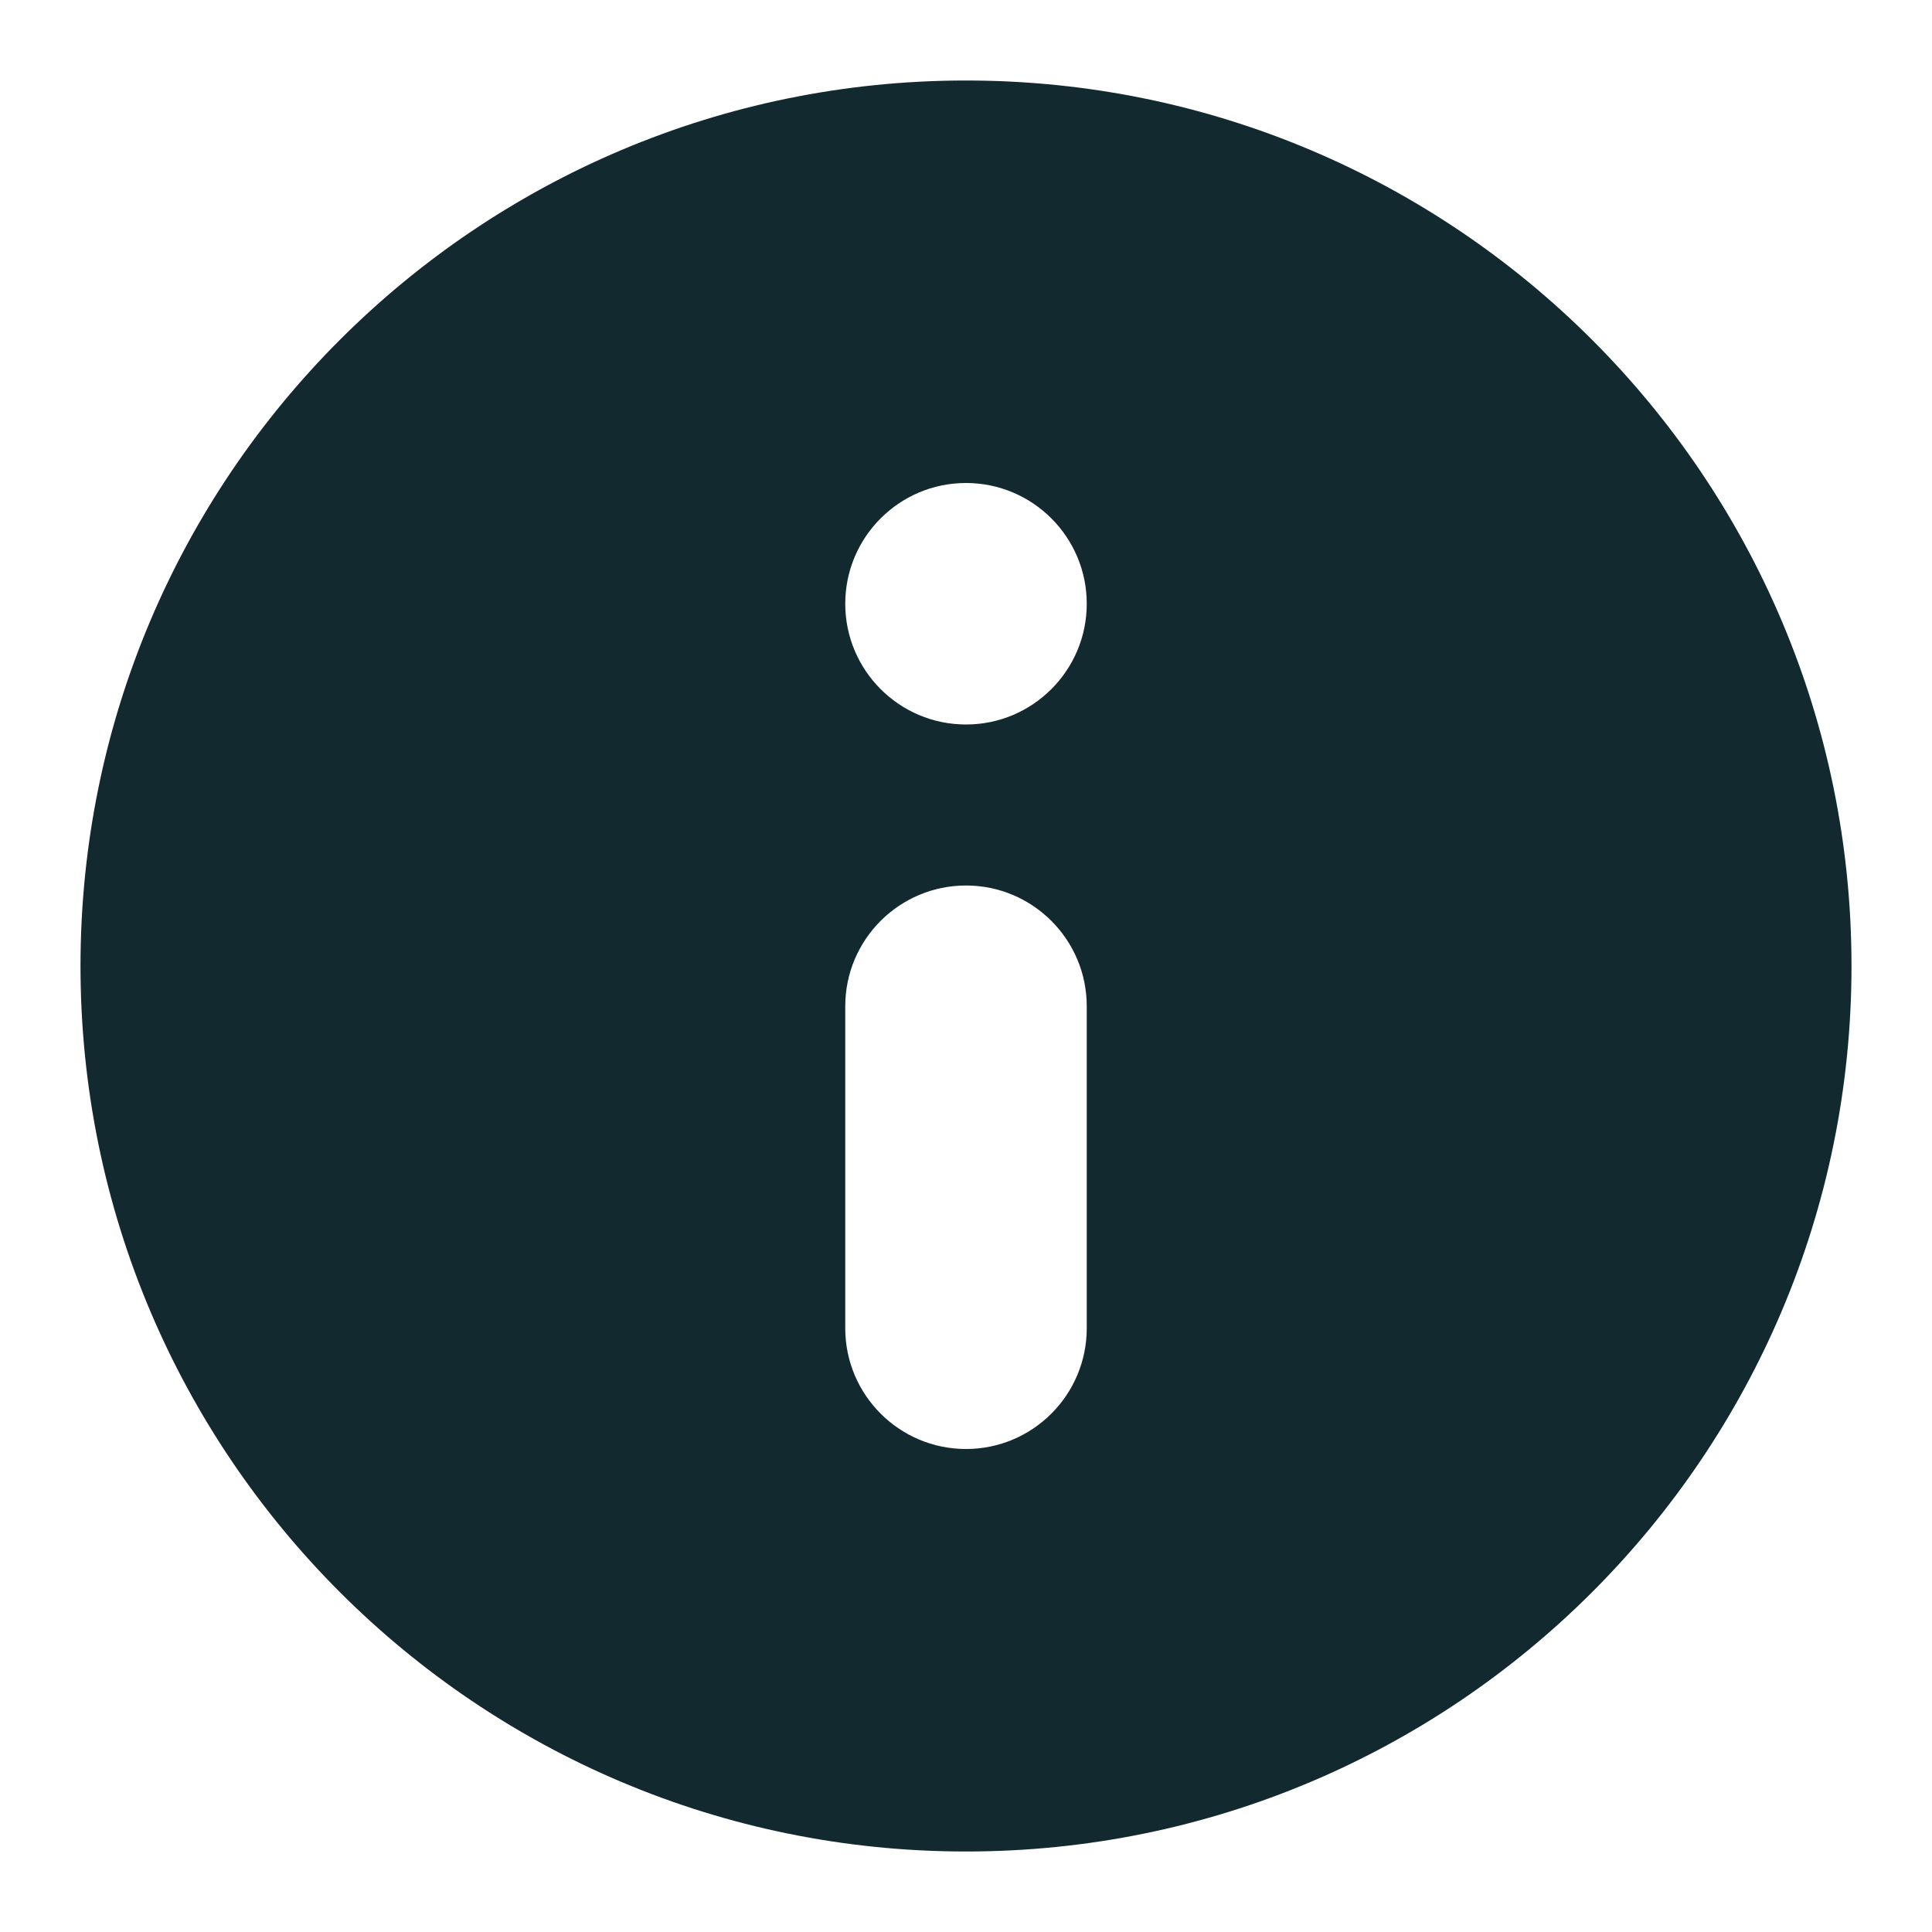
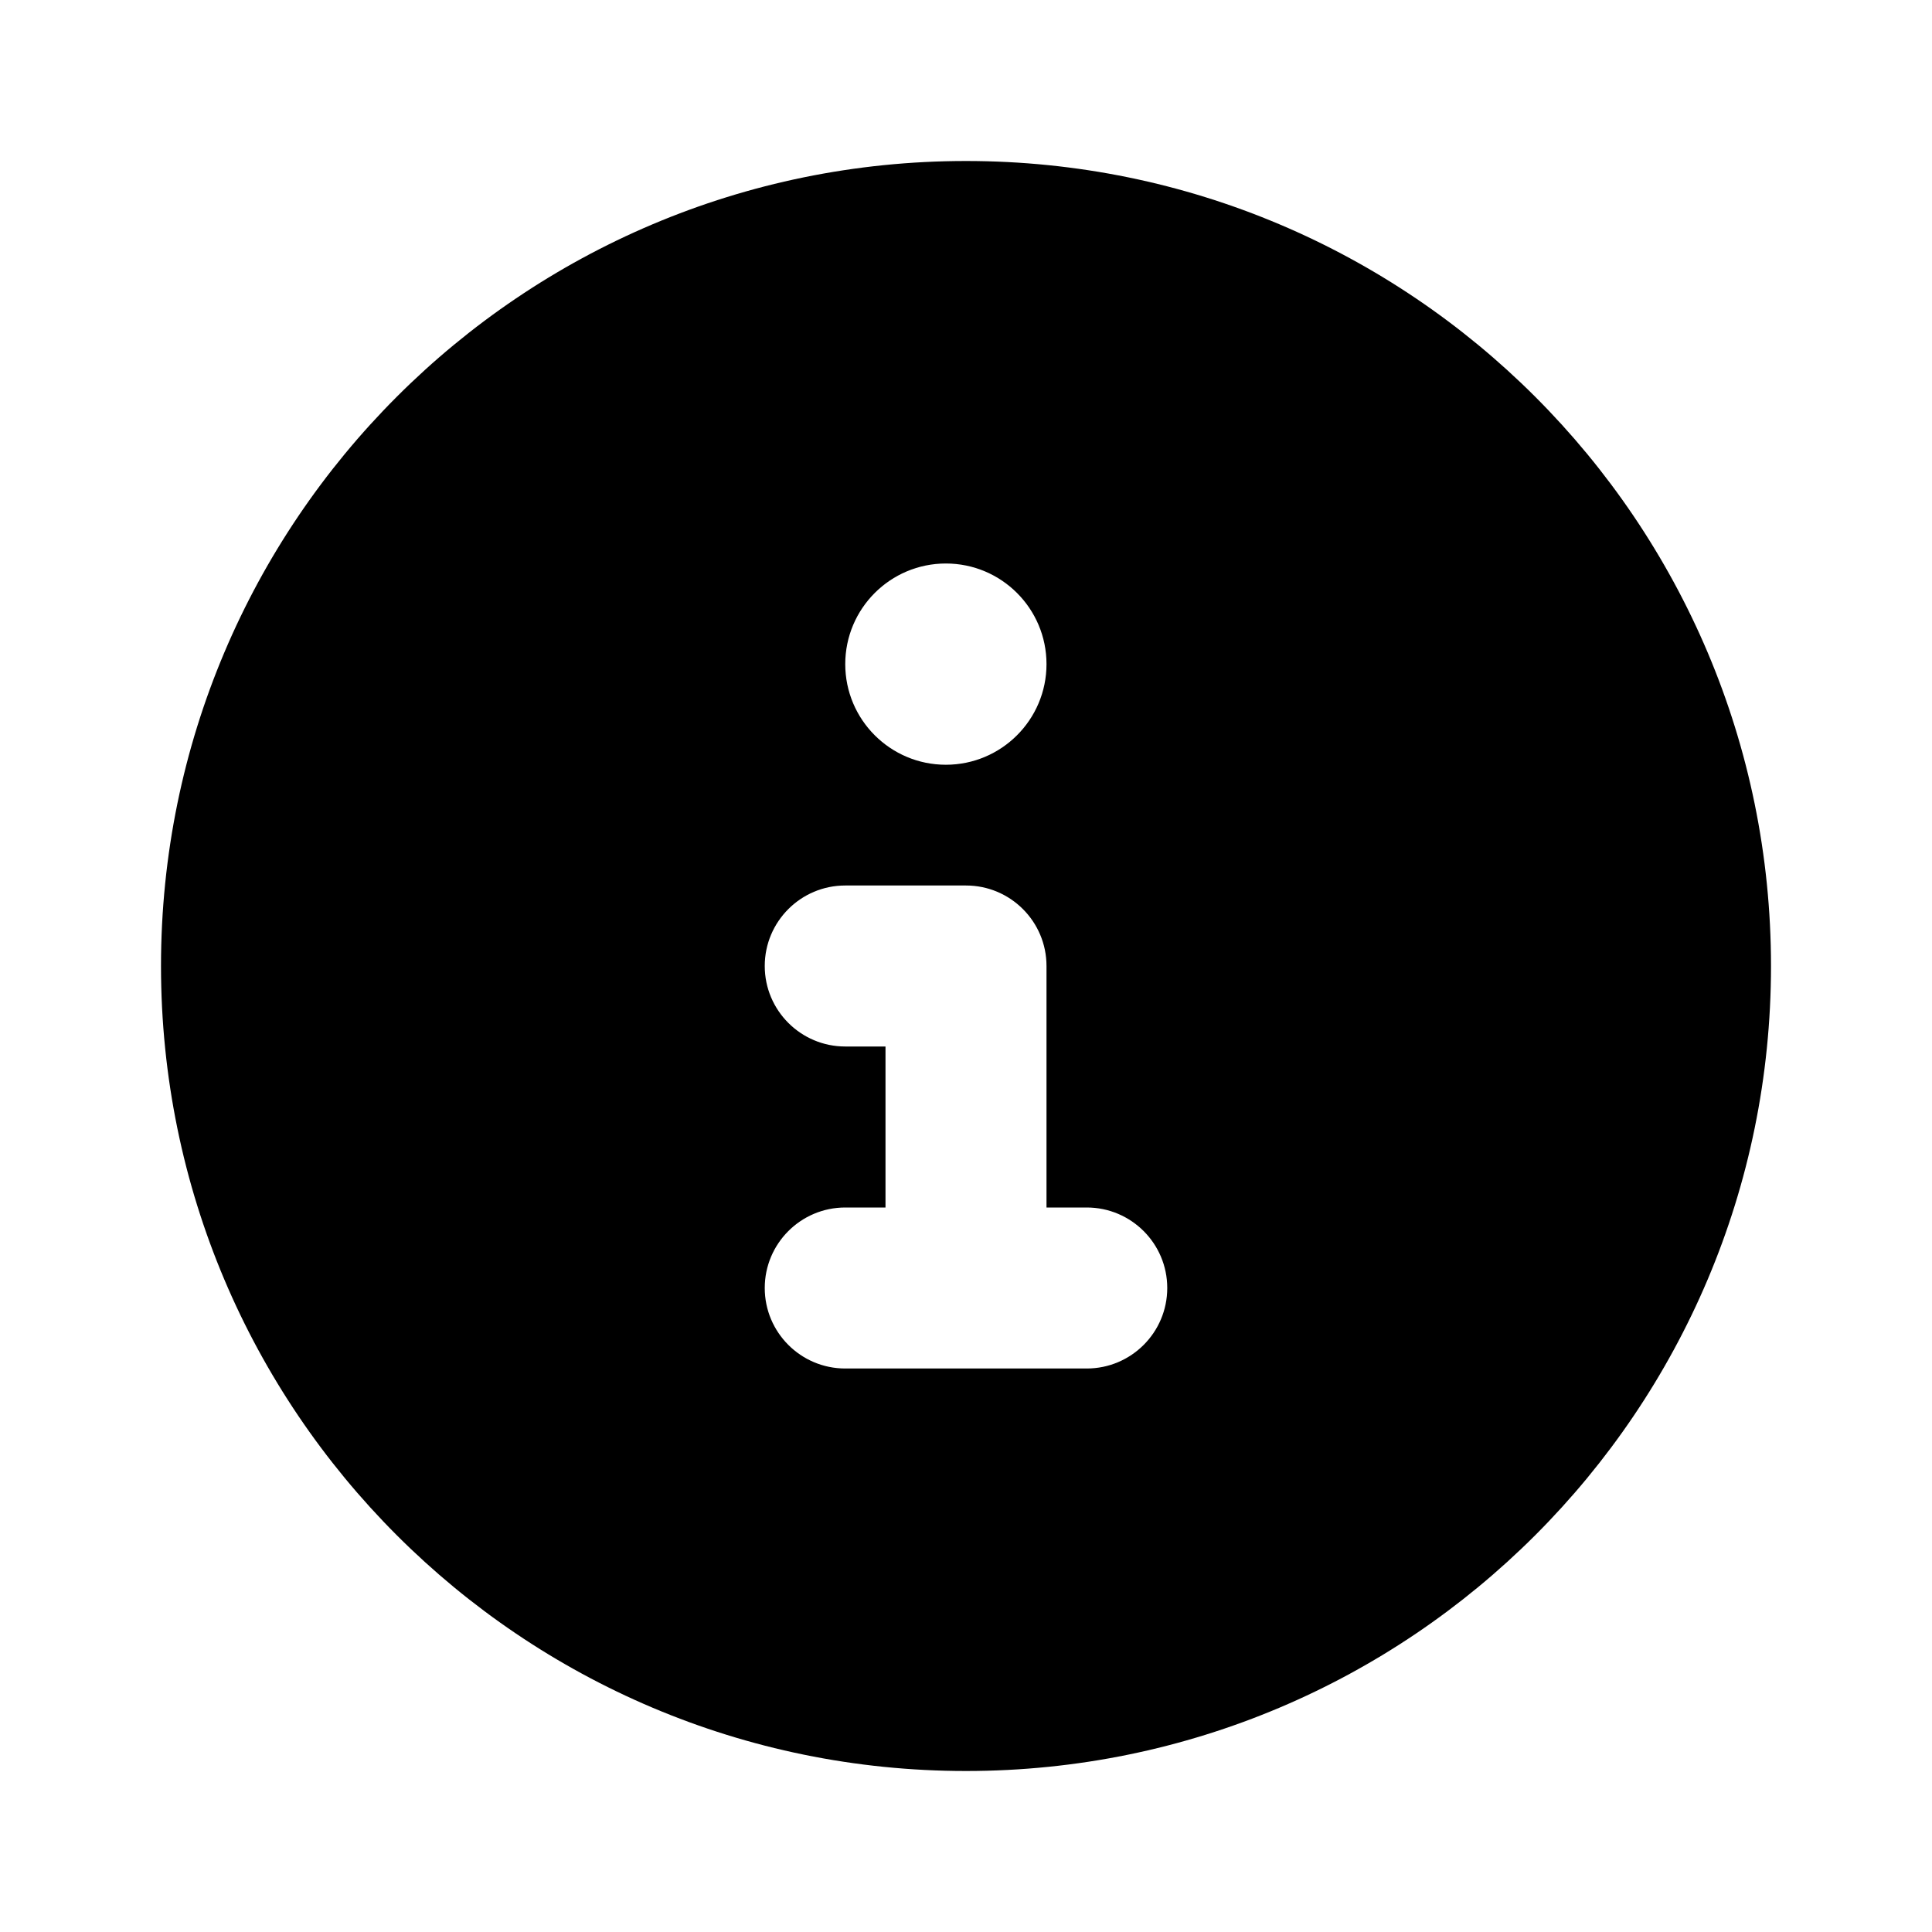
<svg xmlns="http://www.w3.org/2000/svg" width="24" height="24" viewBox="0 0 24 24" fill="none">
-   <path fill-rule="evenodd" clip-rule="evenodd" d="M23 12C23 18.075 18.075 23 12 23C5.925 23 1 18.075 1 12C1 5.925 5.925 1 12 1C18.075 1 23 5.925 23 12ZM12 11C12.828 11 13.5 11.672 13.5 12.5V16.5C13.5 17.328 12.828 18 12 18C11.172 18 10.5 17.328 10.5 16.5L10.5 12.5C10.5 11.672 11.172 11 12 11ZM12 6C12.828 6 13.5 6.672 13.5 7.5C13.5 8.328 12.828 9 12 9C11.172 9 10.5 8.328 10.5 7.5C10.5 6.672 11.172 6 12 6Z" fill="#132930" />
+   <path d="M12 2C17.523 2 22 6.477 22 12C22 17.523 17.523 22 12 22C6.477 22 2 17.523 2 12C2 6.477 6.477 2 12 2ZM10.5 11C9.948 11 9.5 11.448 9.5 12C9.5 12.552 9.948 13 10.5 13H11V15H10.5C9.948 15 9.5 15.448 9.5 16C9.5 16.552 9.948 17 10.5 17H13.5C14.052 17 14.5 16.552 14.5 16C14.5 15.448 14.052 15 13.5 15H13V12C13 11.448 12.552 11 12 11H10.5ZM11.75 7C11.06 7 10.5 7.56 10.5 8.25C10.5 8.94 11.06 9.5 11.75 9.5C12.44 9.5 13 8.94 13 8.25C13 7.56 12.44 7 11.75 7Z" fill="black" />
</svg>
